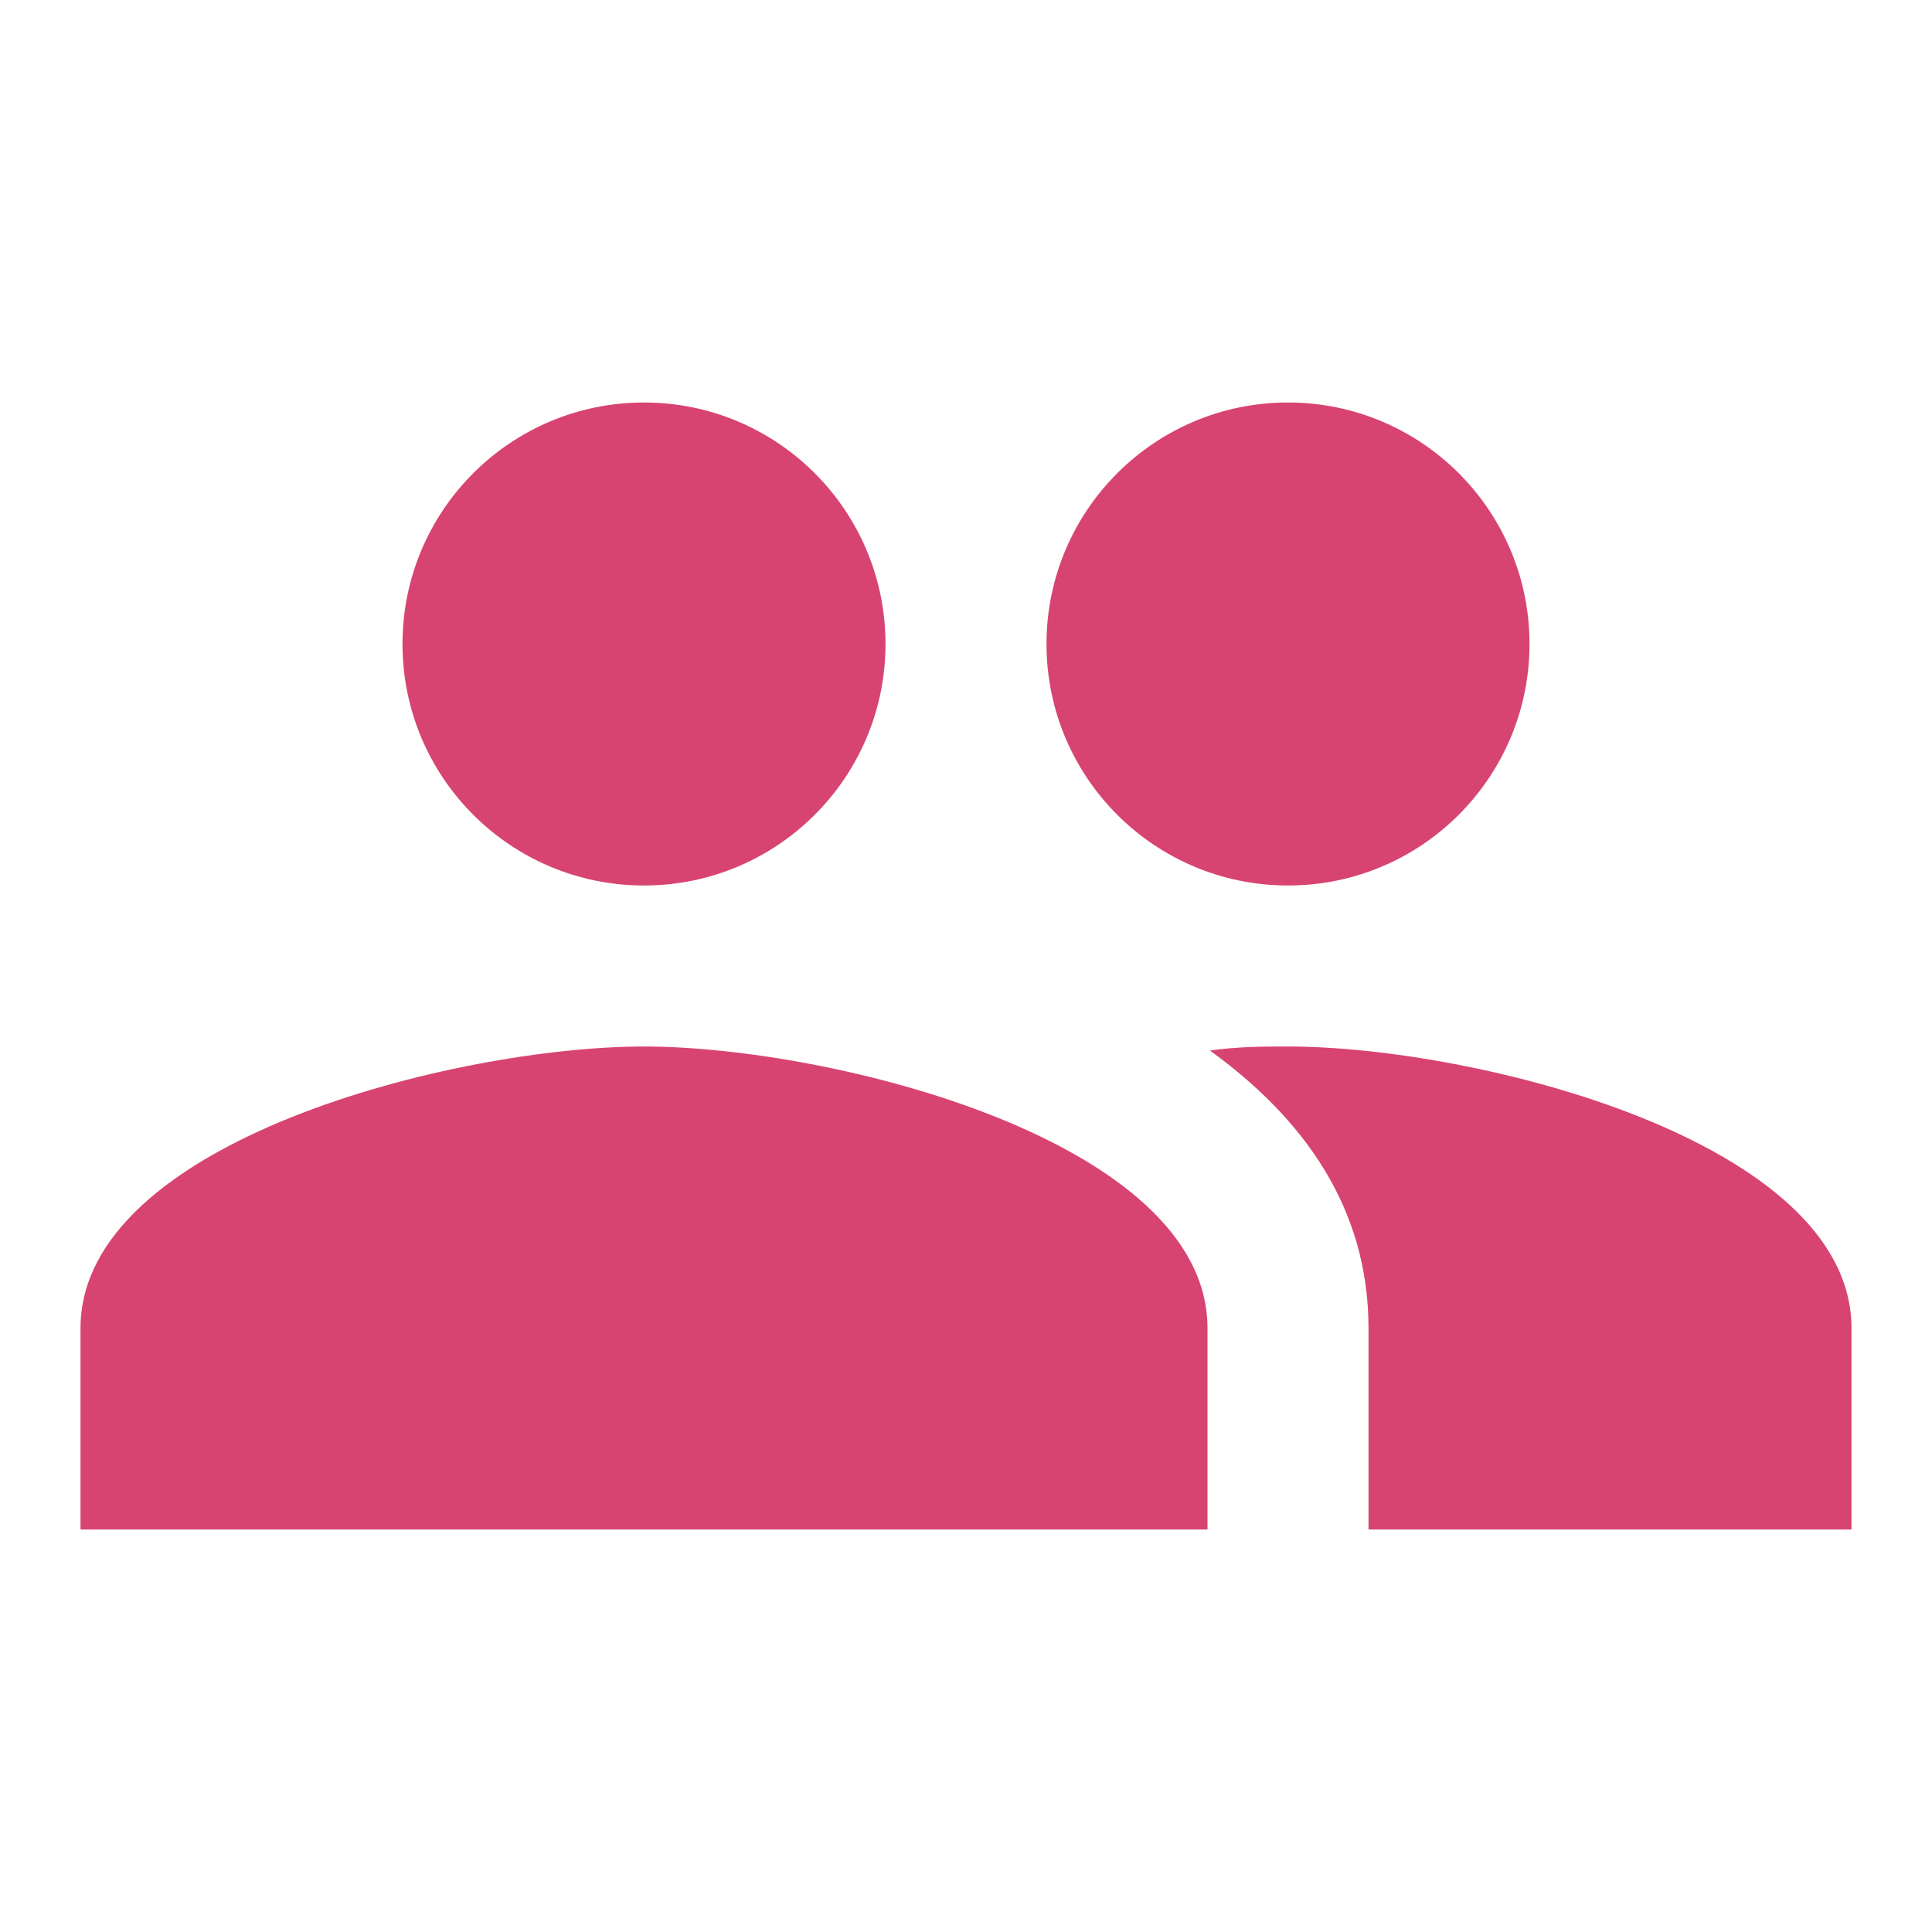
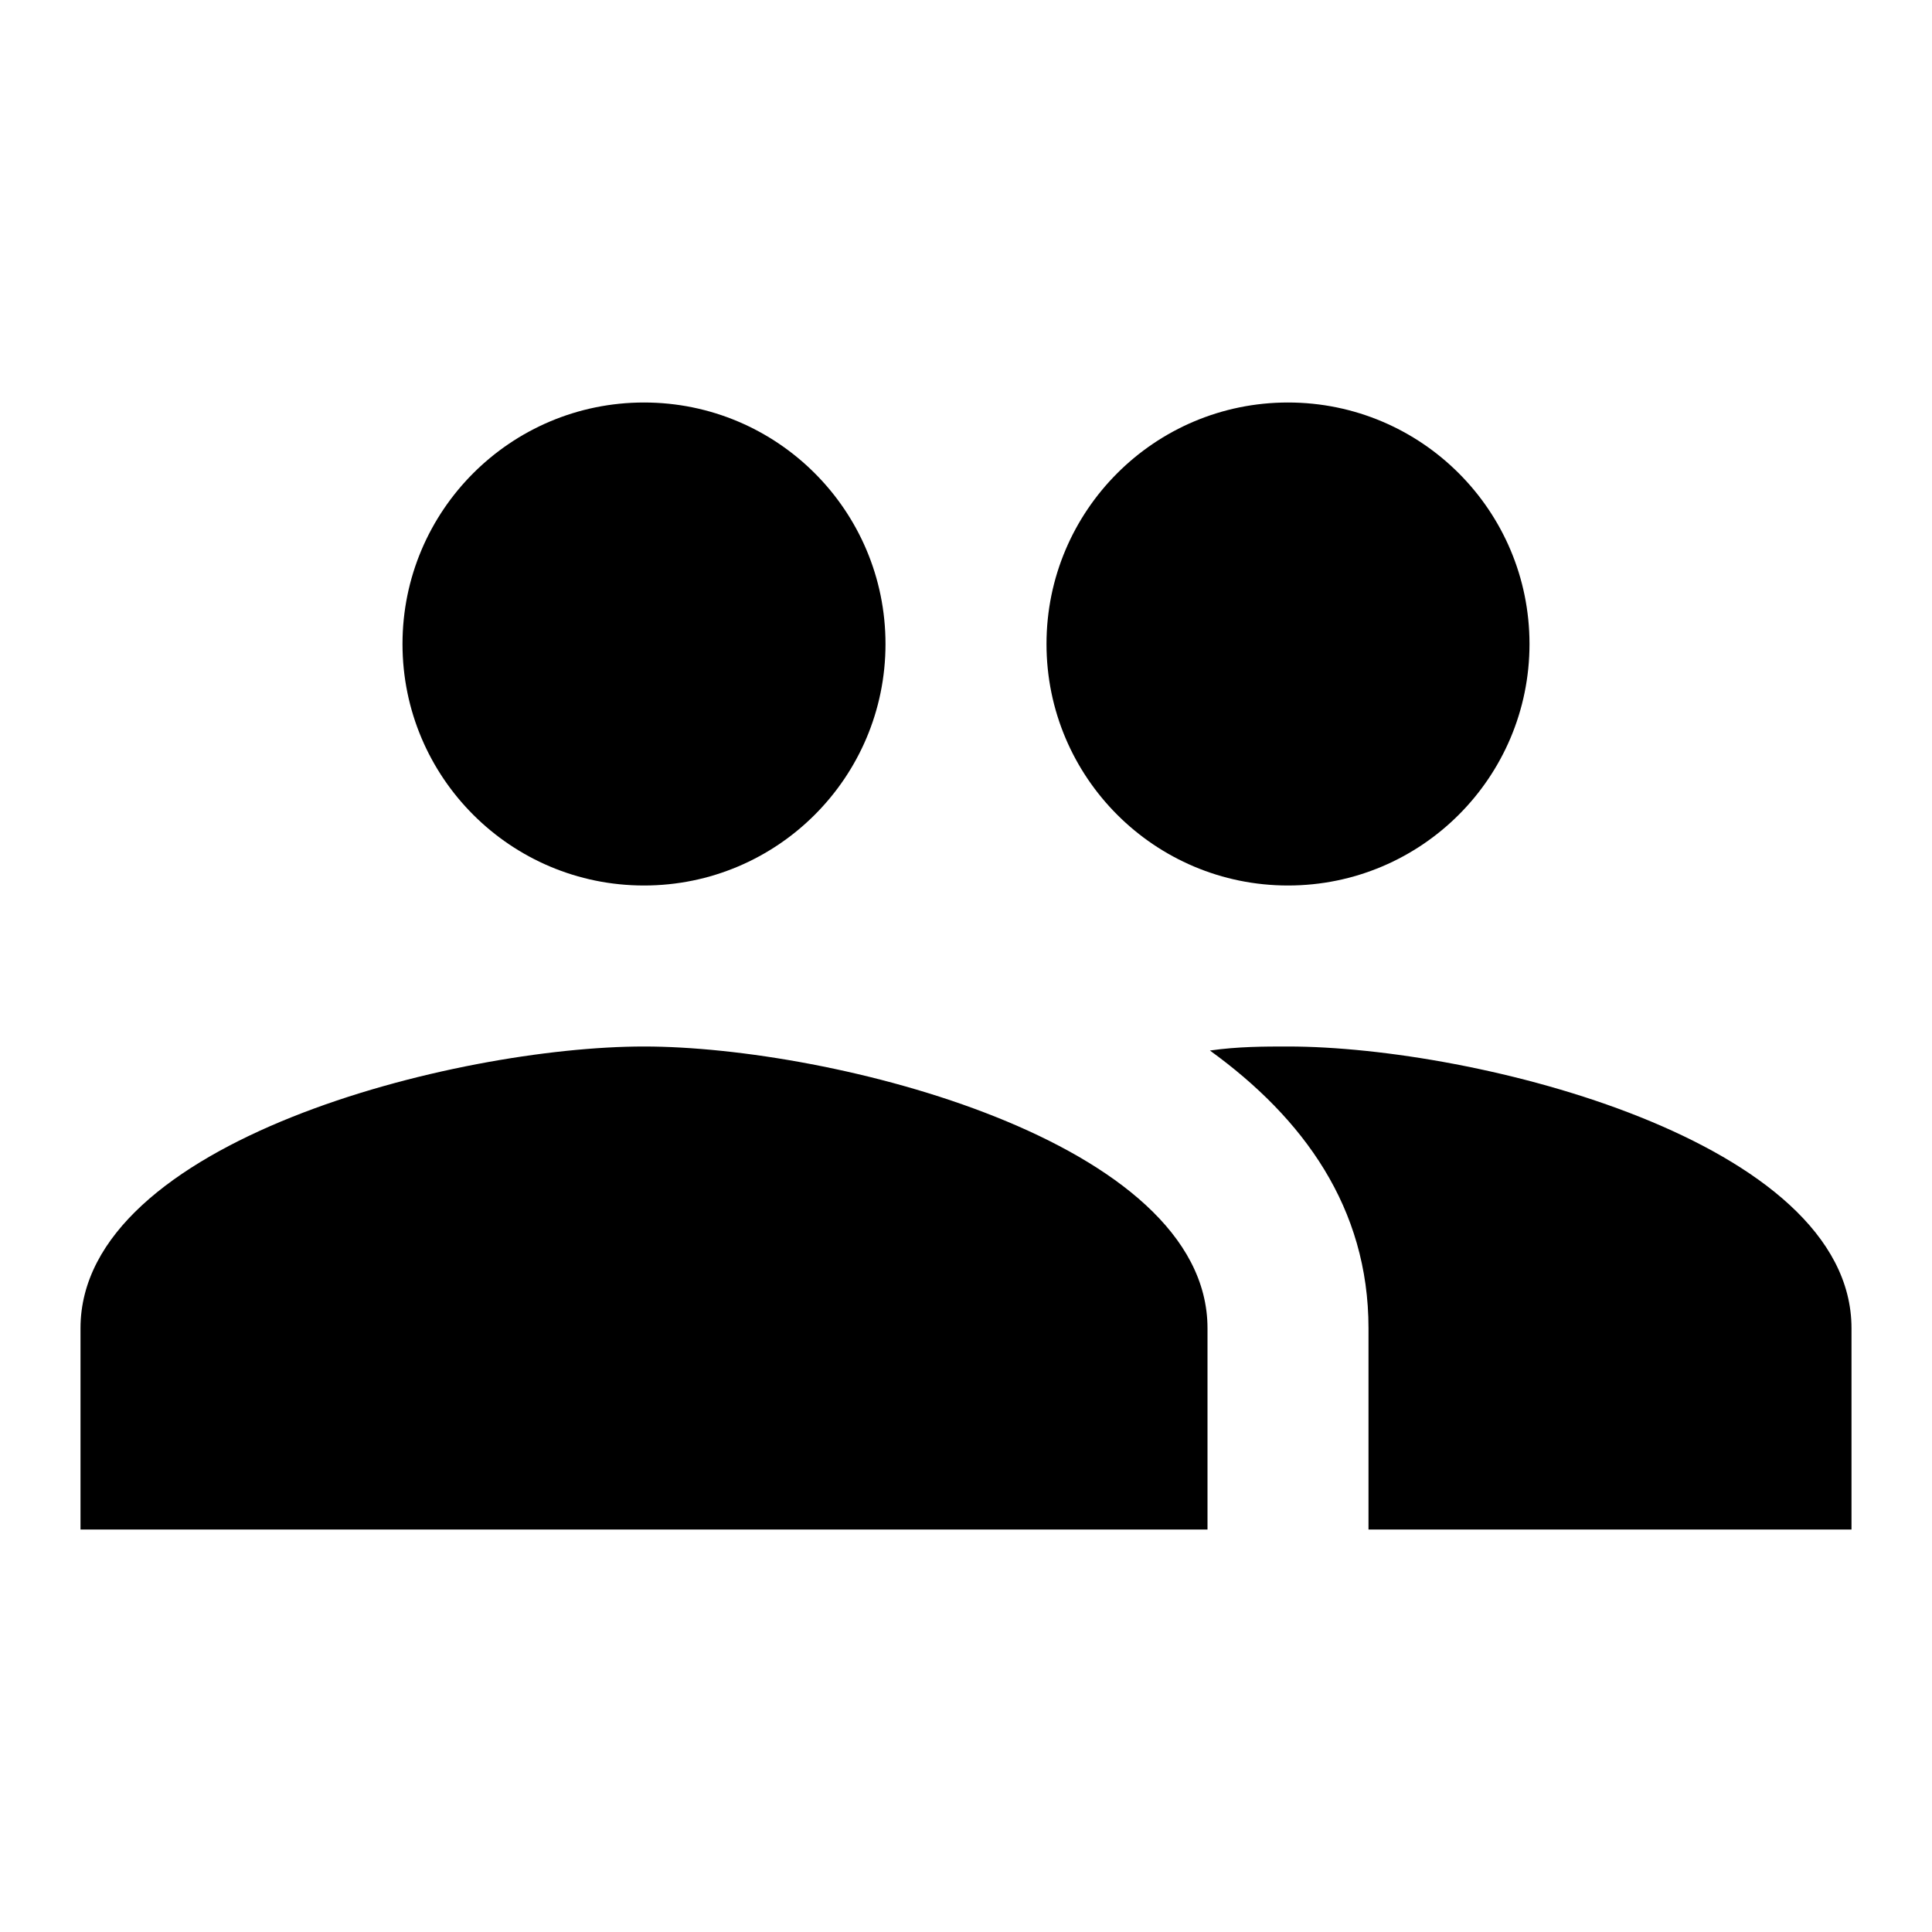
<svg xmlns="http://www.w3.org/2000/svg" viewBox="0 0 24 24">
-   <path fill="#d84471" d="M16,13C15.71,13 15.38,13 15.03,13.05C16.19,13.89 17,15 17,16.5V19H23V16.5C23,14.17 18.33,13 16,13M8,13C5.67,13 1,14.17 1,16.5V19H15V16.5C15,14.17 10.33,13 8,13M8,11A3,3 0 0,0 11,8A3,3 0 0,0 8,5A3,3 0 0,0 5,8A3,3 0 0,0 8,11M16,11A3,3 0 0,0 19,8A3,3 0 0,0 16,5A3,3 0 0,0 13,8A3,3 0 0,0 16,11Z" />
+   <path d="M16,13C15.71,13 15.38,13 15.03,13.05C16.19,13.89 17,15 17,16.5V19H23V16.5C23,14.17 18.33,13 16,13M8,13C5.67,13 1,14.17 1,16.5V19H15V16.5C15,14.17 10.33,13 8,13M8,11A3,3 0 0,0 11,8A3,3 0 0,0 8,5A3,3 0 0,0 5,8A3,3 0 0,0 8,11M16,11A3,3 0 0,0 19,8A3,3 0 0,0 16,5A3,3 0 0,0 13,8A3,3 0 0,0 16,11Z" />
</svg>
